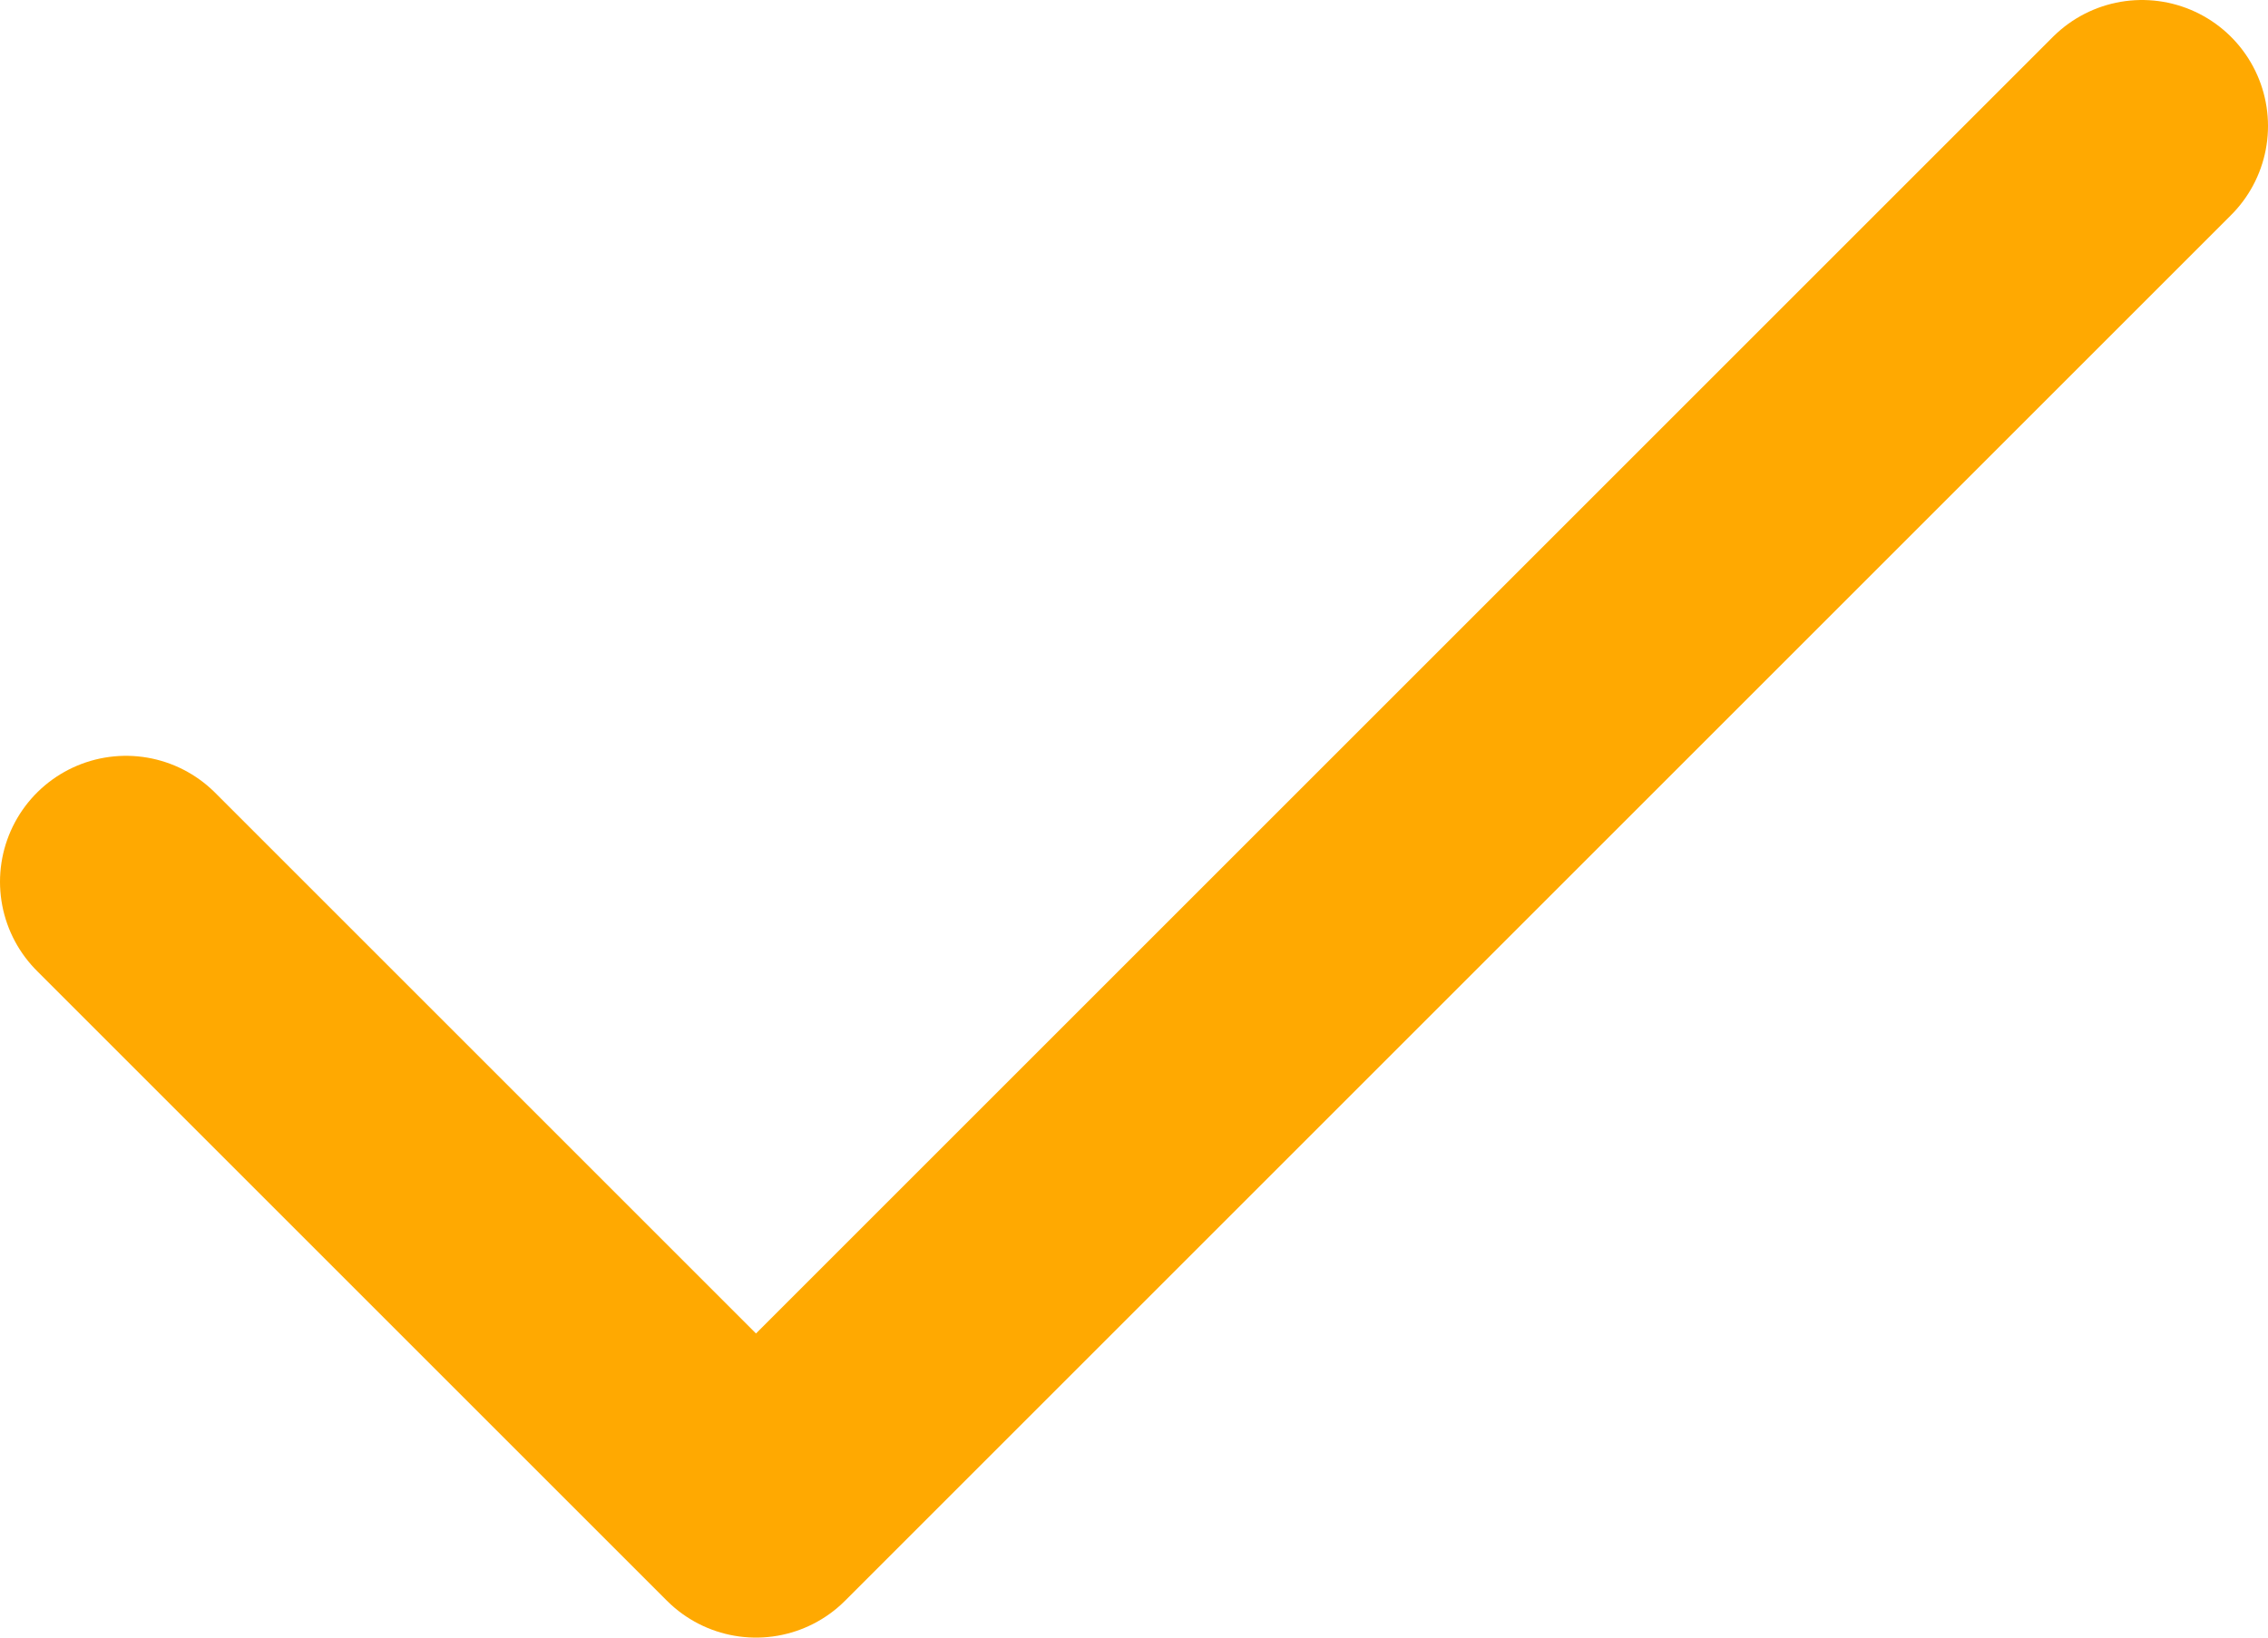
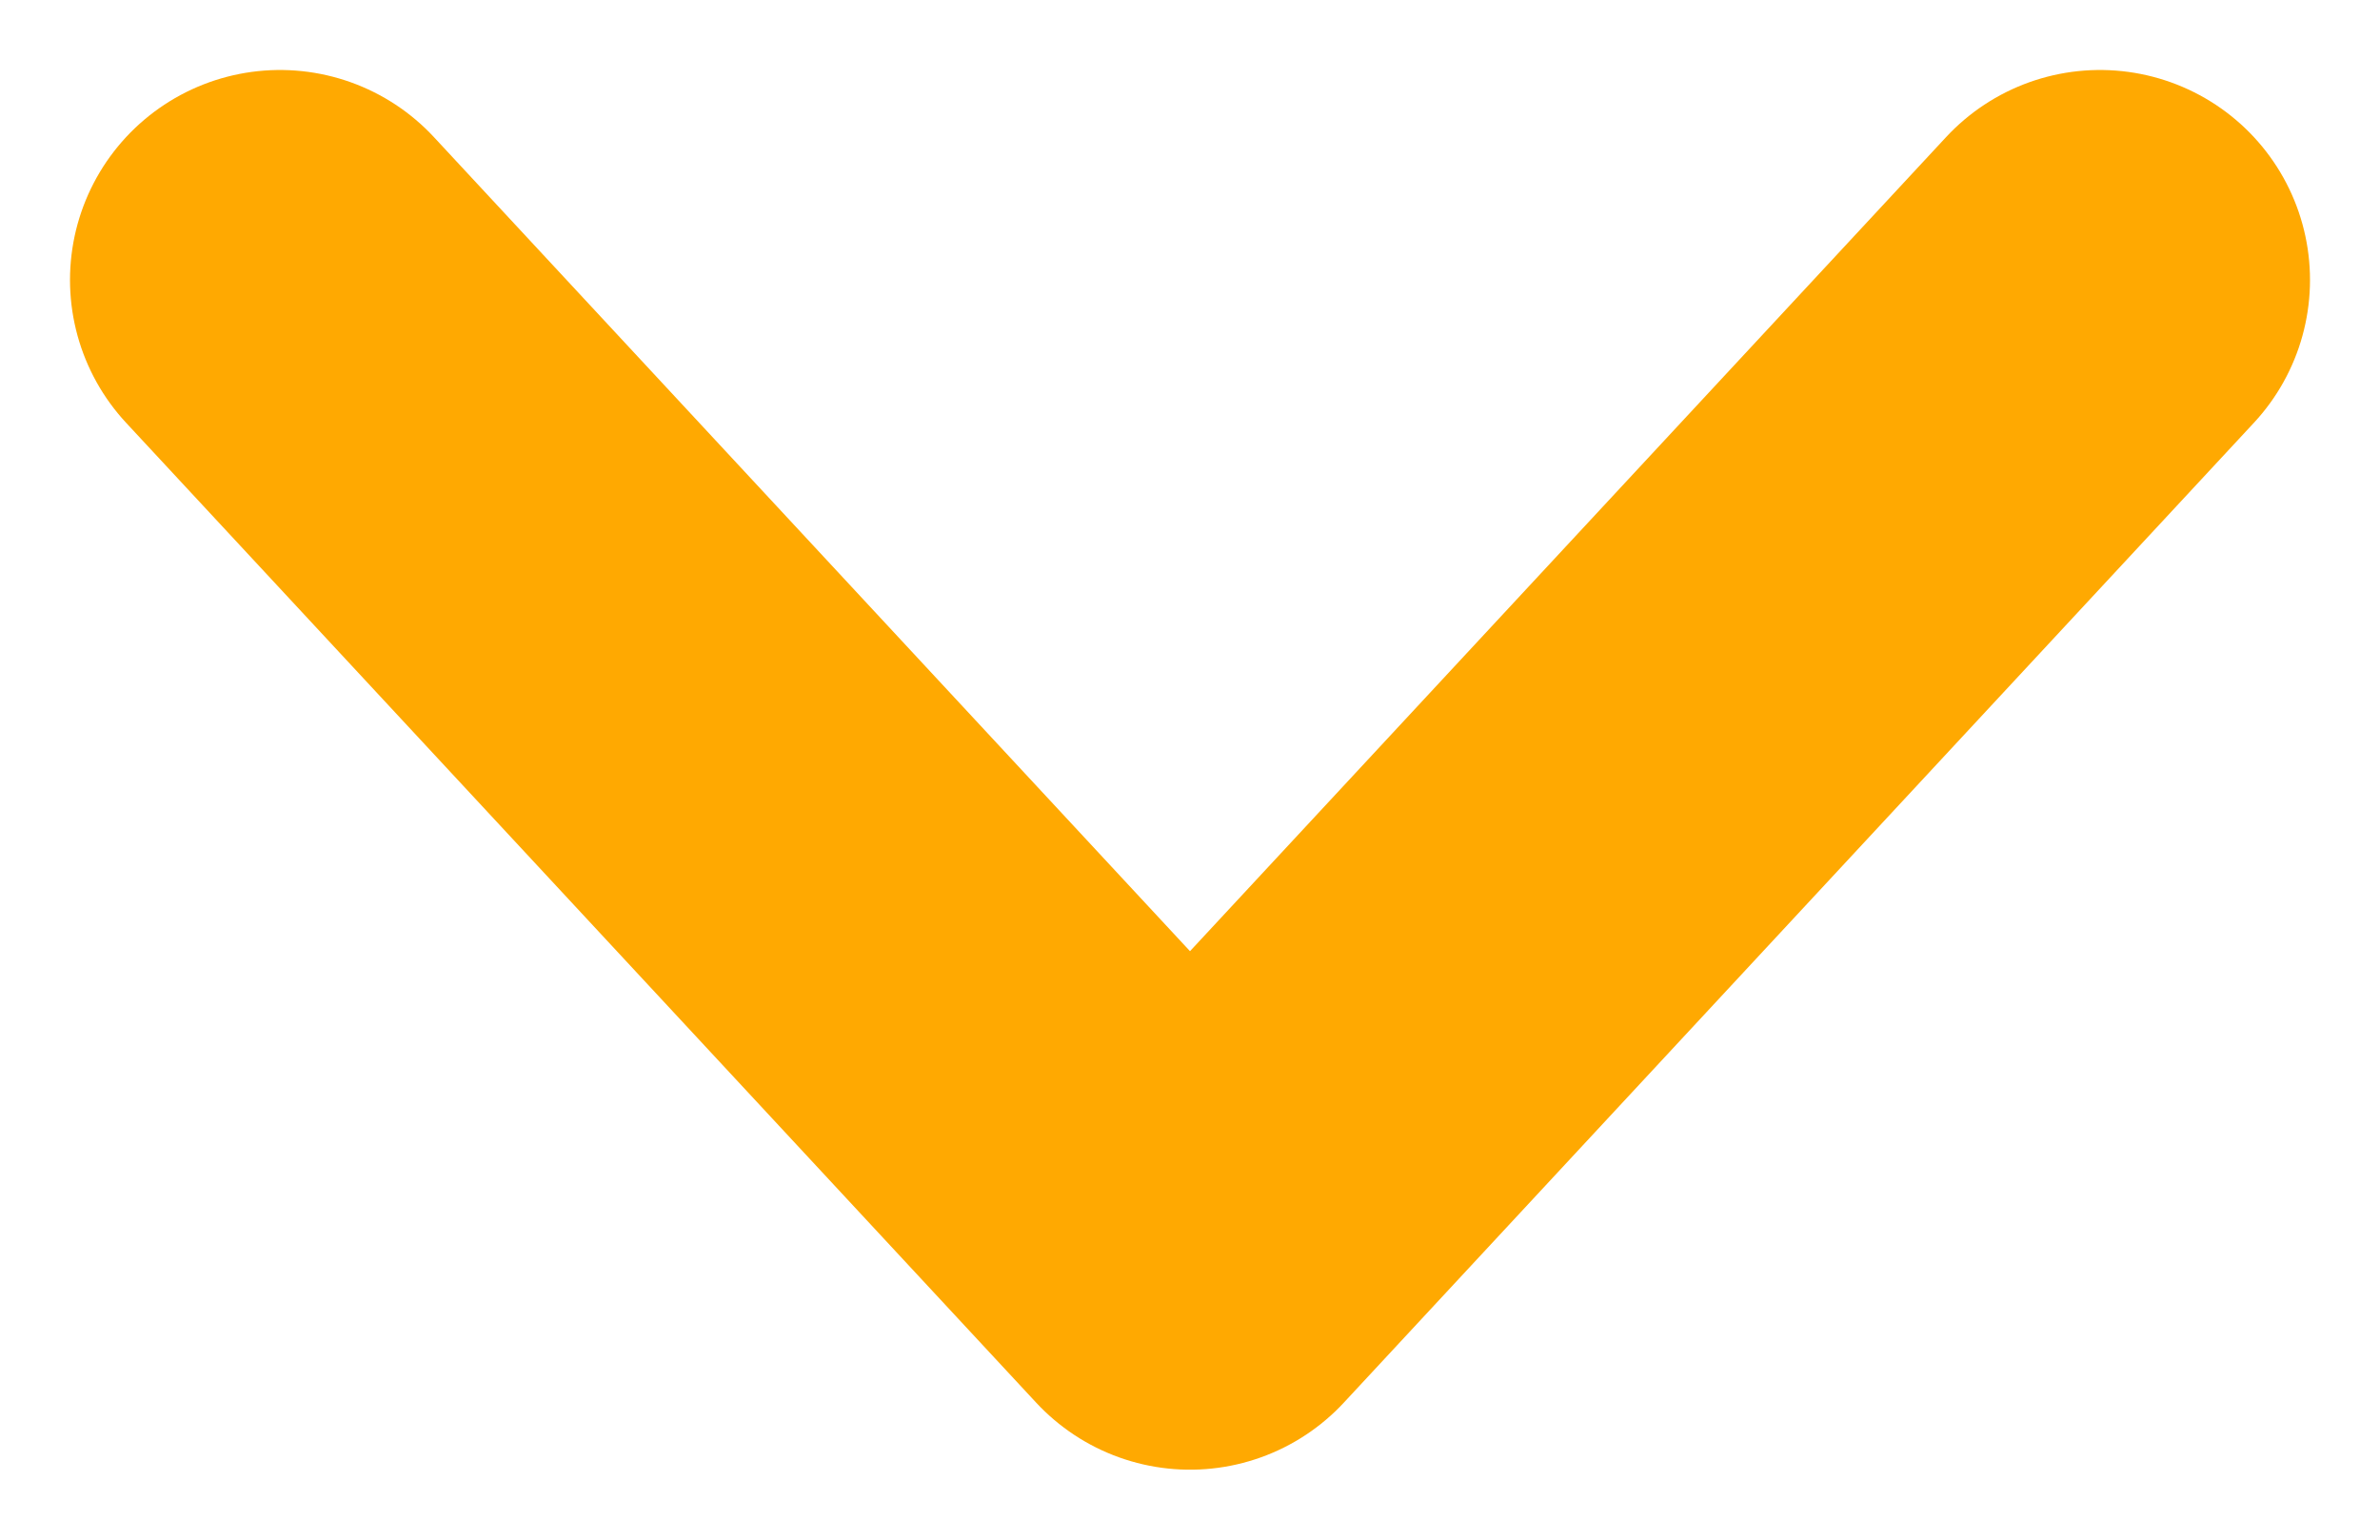
- <svg xmlns="http://www.w3.org/2000/svg" width="18" height="13" viewBox="0 0 18 13" fill="none">
-   <path d="M17 1L6 12L1 7" stroke="#FFA901" stroke-width="2" stroke-linecap="round" stroke-linejoin="round" />
+ <svg xmlns="http://www.w3.org/2000/svg" width="17" height="11" viewBox="0 0 17 11" fill="none">
+   <path d="M2 2L8.5 9L15 2" stroke="#FFA901" stroke-width="3" stroke-linecap="round" stroke-linejoin="round" />
</svg>
